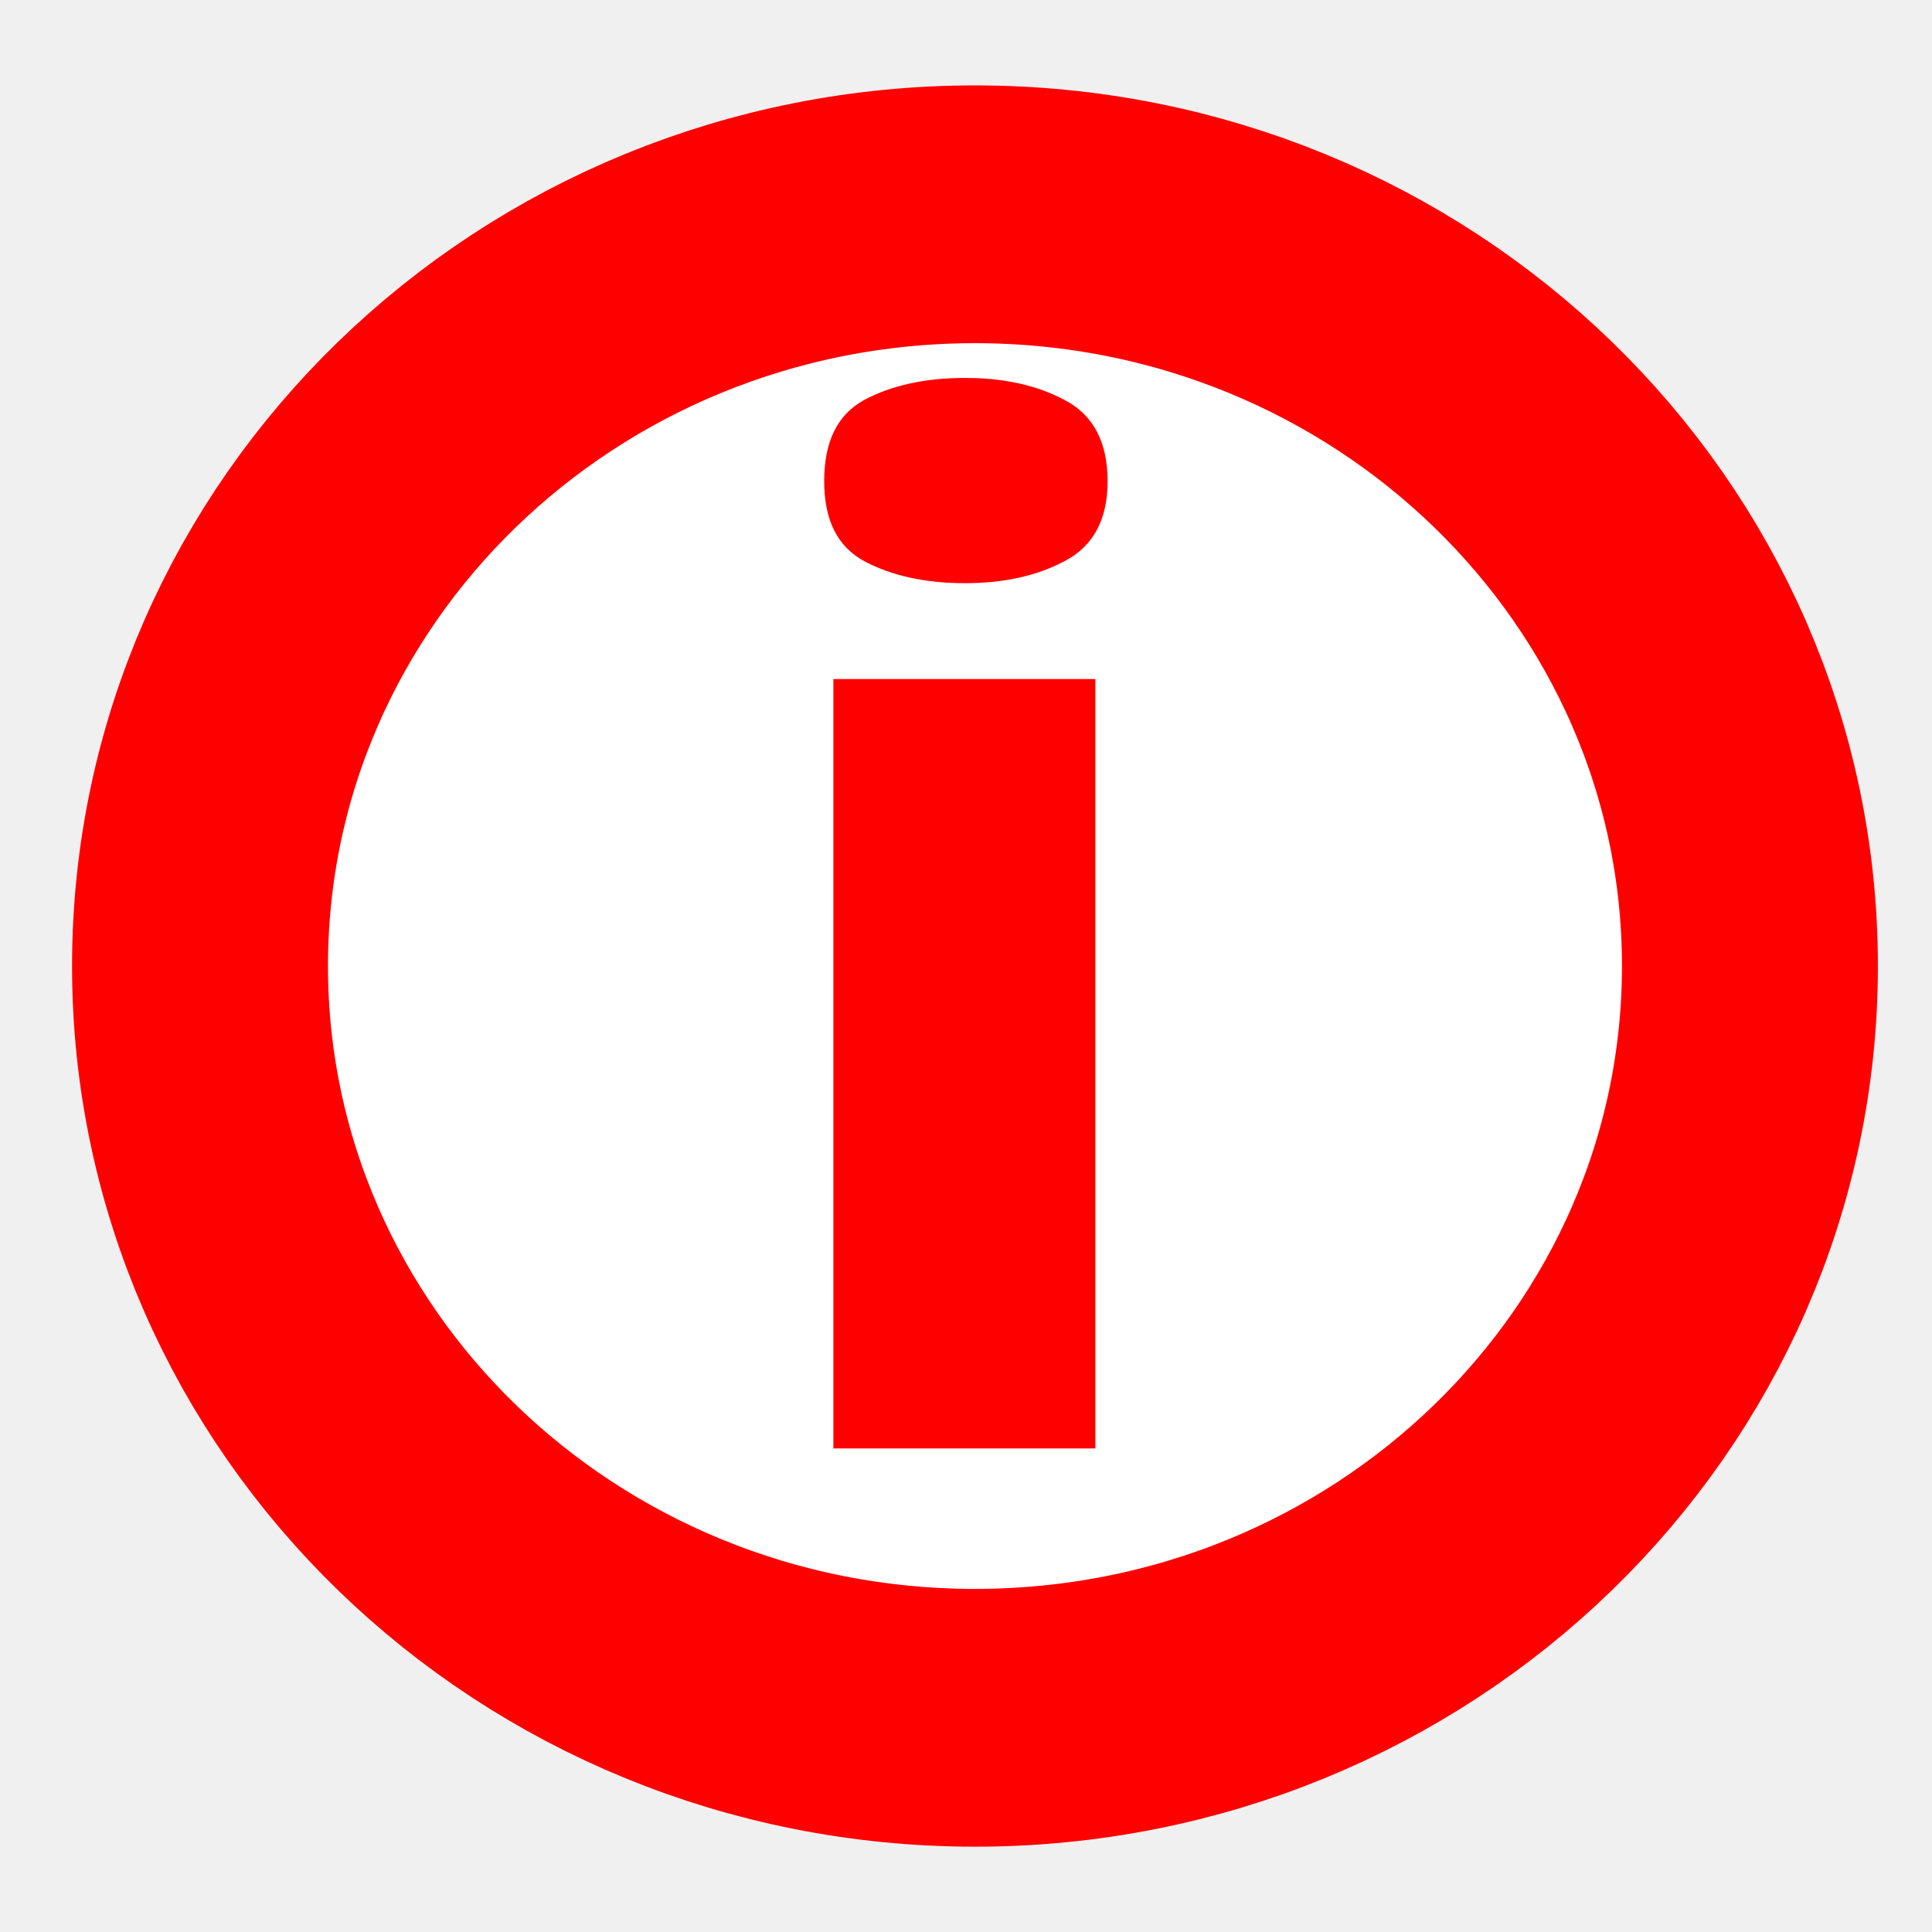
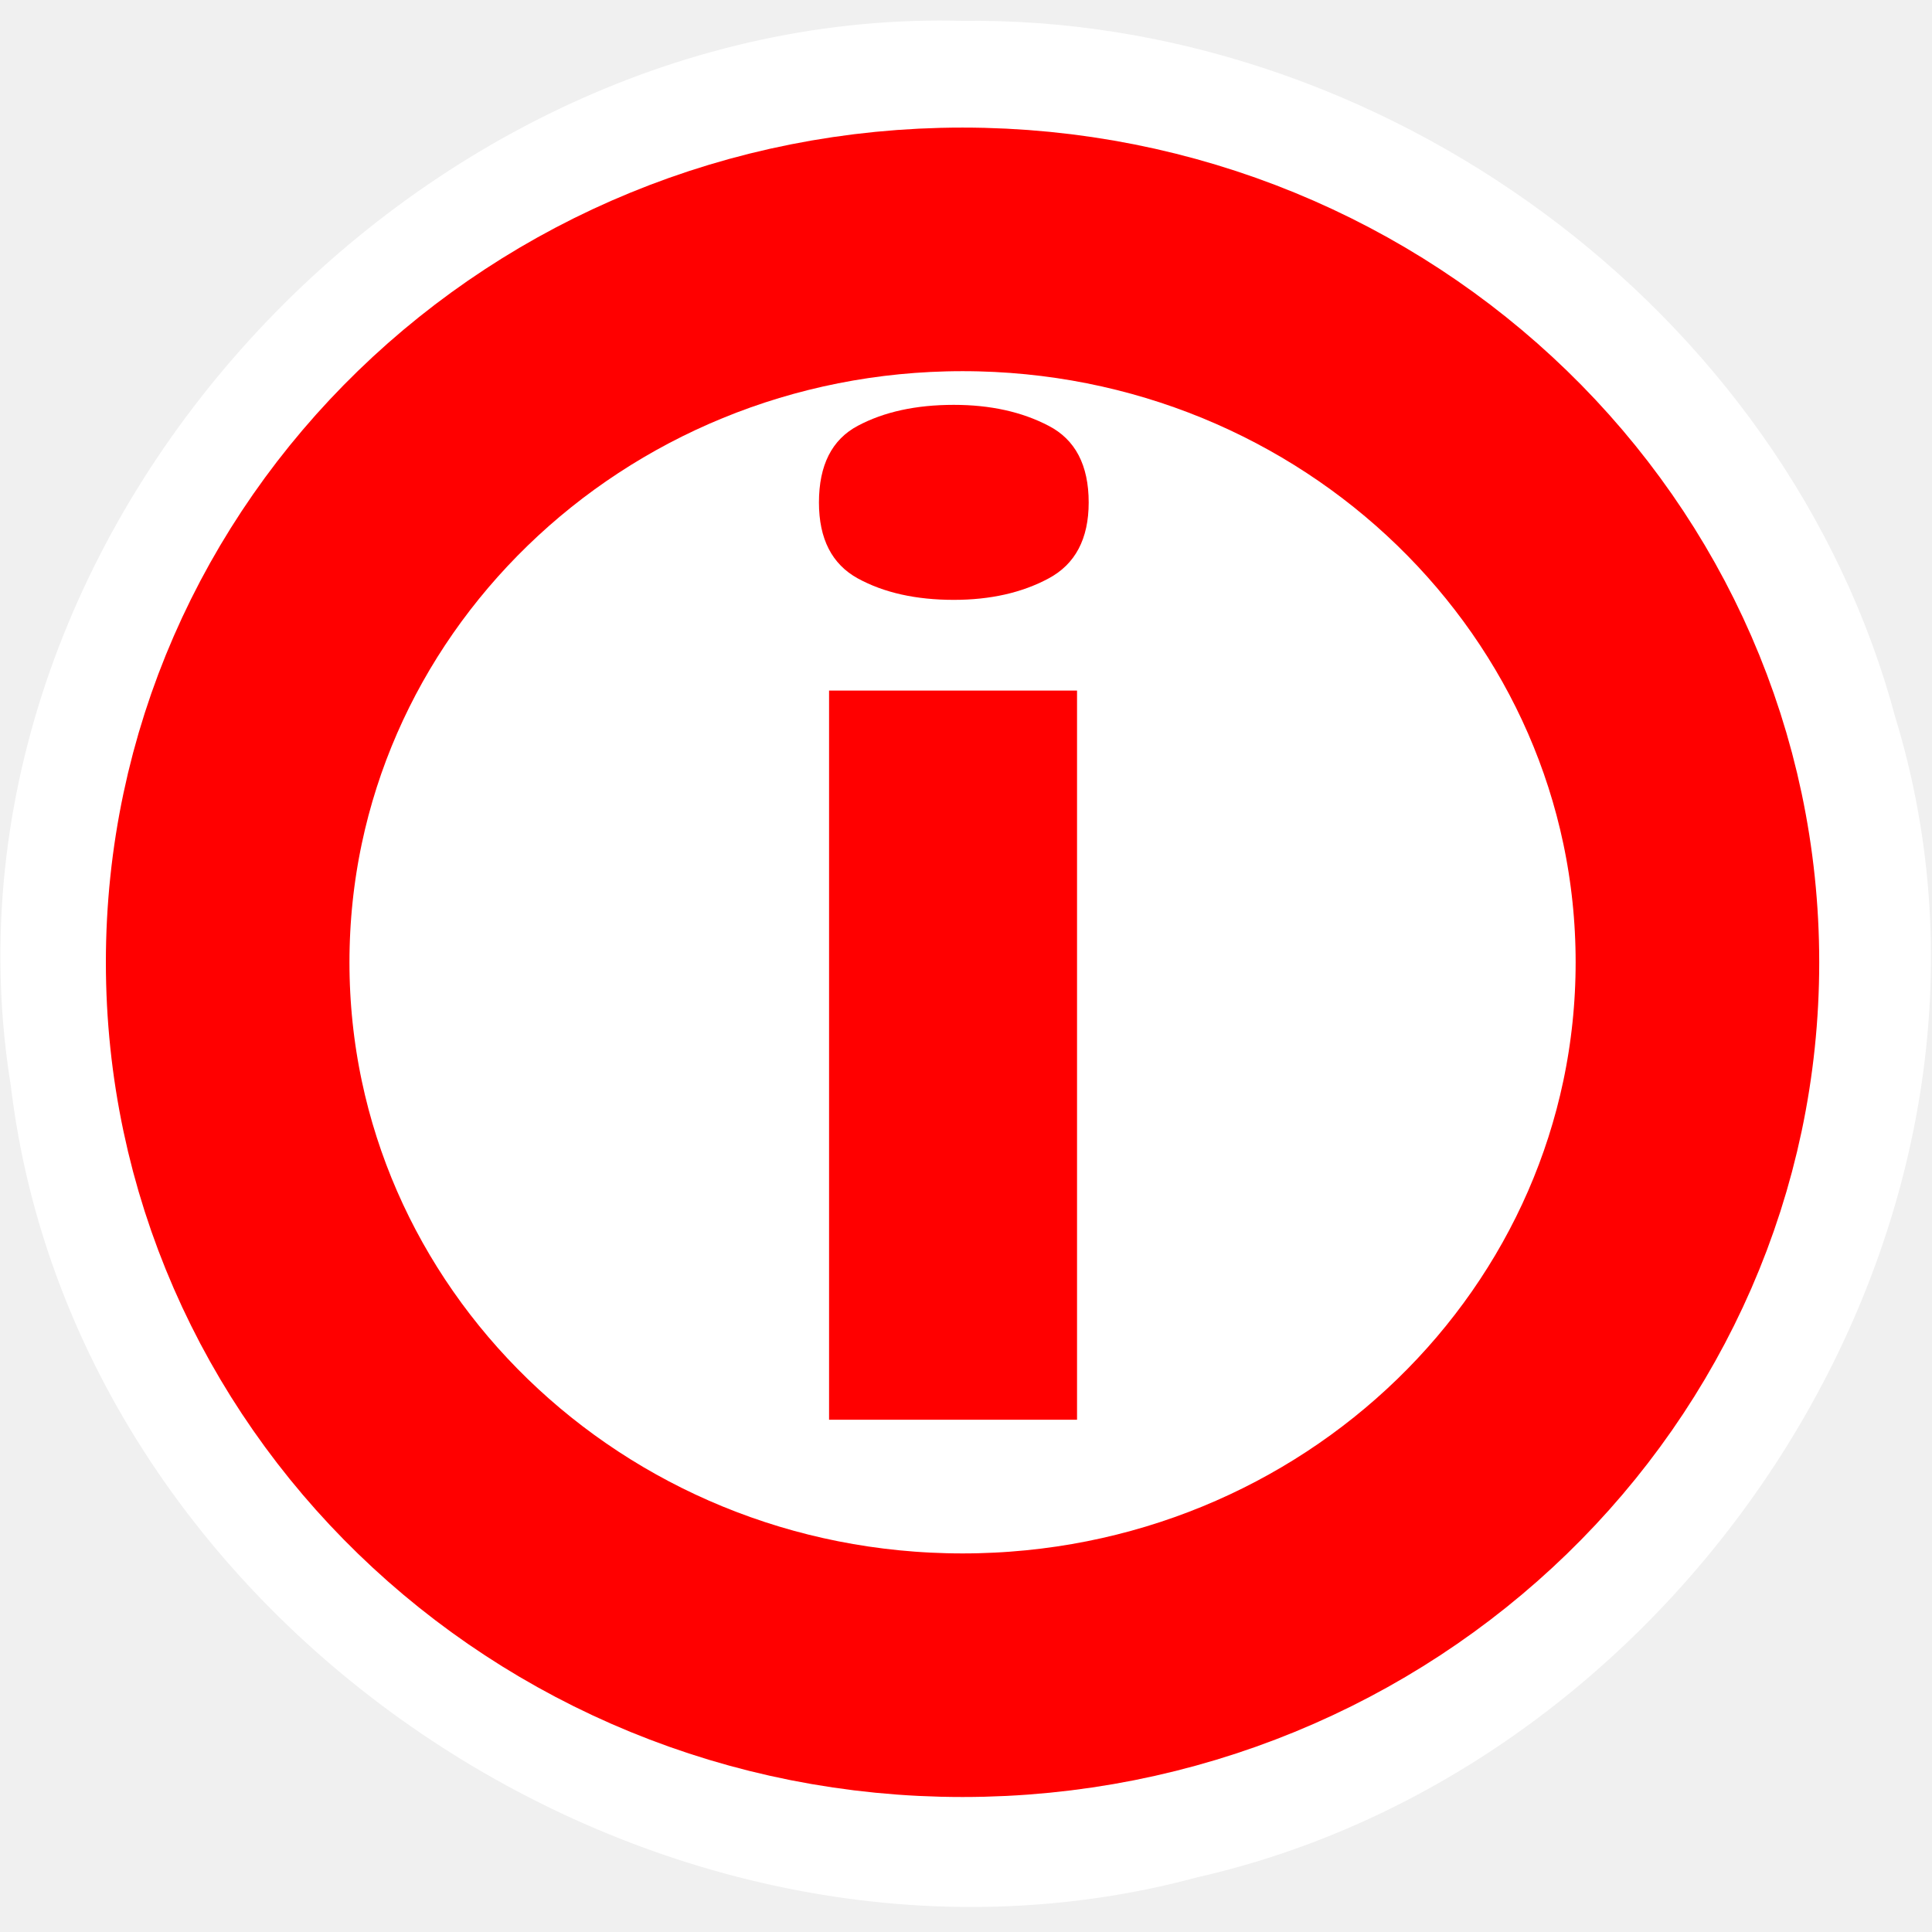
- <svg xmlns="http://www.w3.org/2000/svg" width="22" height="22" id="svg2" version="1.0">
+ <svg xmlns="http://www.w3.org/2000/svg" width="100" height="100" id="svg2" version="1.0">
  <defs id="defs4">
    <linearGradient id="linearGradient3160">
      <stop style="stop-color:#208420;stop-opacity:1;" offset="0" id="stop3162" />
      <stop style="stop-color:#15d715;stop-opacity:1;" offset="1" id="stop3164" />
    </linearGradient>
  </defs>
-   <g id="layer1">
-     <path style="opacity:1;fill:#ffffff;fill-opacity:1;fill-rule:nonzero;stroke:#ff0000;stroke-width:2.639;stroke-linecap:butt;stroke-linejoin:miter;stroke-miterlimit:4;stroke-dasharray:none;stroke-dashoffset:0;stroke-opacity:1" id="path2387" d="M 19.107,11.304 A 7.991,7.696 0 1 1 3.125,11.304 A 7.991,7.696 0 1 1 19.107,11.304 z" transform="matrix(1.104307,0,0,1.112304,-1.173304,-1.573007)" />
-     <text xml:space="preserve" style="font-size:16.409px;font-style:normal;font-weight:normal;fill:#ff0000;fill-opacity:1;stroke:none;stroke-width:1px;stroke-linecap:butt;stroke-linejoin:miter;stroke-opacity:1;font-family:Bitstream Vera Sans" x="7.11" y="18.413" id="text2412" transform="scale(1.116451,0.8956958)">
-       <tspan id="tspan2414" x="7.11" y="18.413" style="font-size:17.901px;font-style:normal;font-variant:normal;font-weight:bold;font-stretch:normal;fill:#ff0000;font-family:Bitstream Charter;-inkscape-font-specification:Bitstream Charter Bold">i</tspan>
-     </text>
+   <g id="layer1" transform="translate(0,78)">
+     <g id="g8363" transform="matrix(0.9094651,0,0,0.9094639,4.756457,-4.089244)">
+       <path id="path2387-9" d="M 49.484,-73.148 C 22.559,-73.968 -2.237,-47.508 2.253,-20.427 5.382,6.558 35.208,25.979 61.244,18.843 85.729,13.383 103.545,-14.057 95.972,-38.534 90.61,-58.806 70.293,-73.472 49.484,-73.148 Z" style="opacity:1;fill:#ffffff;fill-opacity:1;fill-rule:nonzero;stroke:#ffffff;stroke-width:13.863;stroke-linecap:butt;stroke-linejoin:miter;stroke-miterlimit:4;stroke-dasharray:none;stroke-dashoffset:0;stroke-opacity:1" />
+       <ellipse ry="40.574" rx="41.824" cy="-26.502" cx="49.551" id="path2387" style="opacity:1;fill:#ffffff;fill-opacity:1;fill-rule:nonzero;stroke:#ff0000;stroke-width:13.863;stroke-linecap:butt;stroke-linejoin:miter;stroke-miterlimit:4;stroke-dasharray:none;stroke-dashoffset:0;stroke-opacity:1" />
+       <text transform="scale(1.116451,0.8956958)" id="text2412" y="-0.525" x="30.952" style="font-style:normal;font-weight:normal;font-size:77.771px;font-family:'Bitstream Vera Sans';fill:#ff0000;fill-opacity:1;stroke:none;stroke-width:1px;stroke-linecap:butt;stroke-linejoin:miter;stroke-opacity:1" xml:space="preserve">
+         <tspan style="font-style:normal;font-variant:normal;font-weight:bold;font-stretch:normal;font-size:84.841px;font-family:'Bitstream Charter';-inkscape-font-specification:'Bitstream Charter Bold';fill:#ff0000" y="-0.525" x="30.952" id="tspan2414">i</tspan>
+       </text>
+     </g>
  </g>
</svg>
